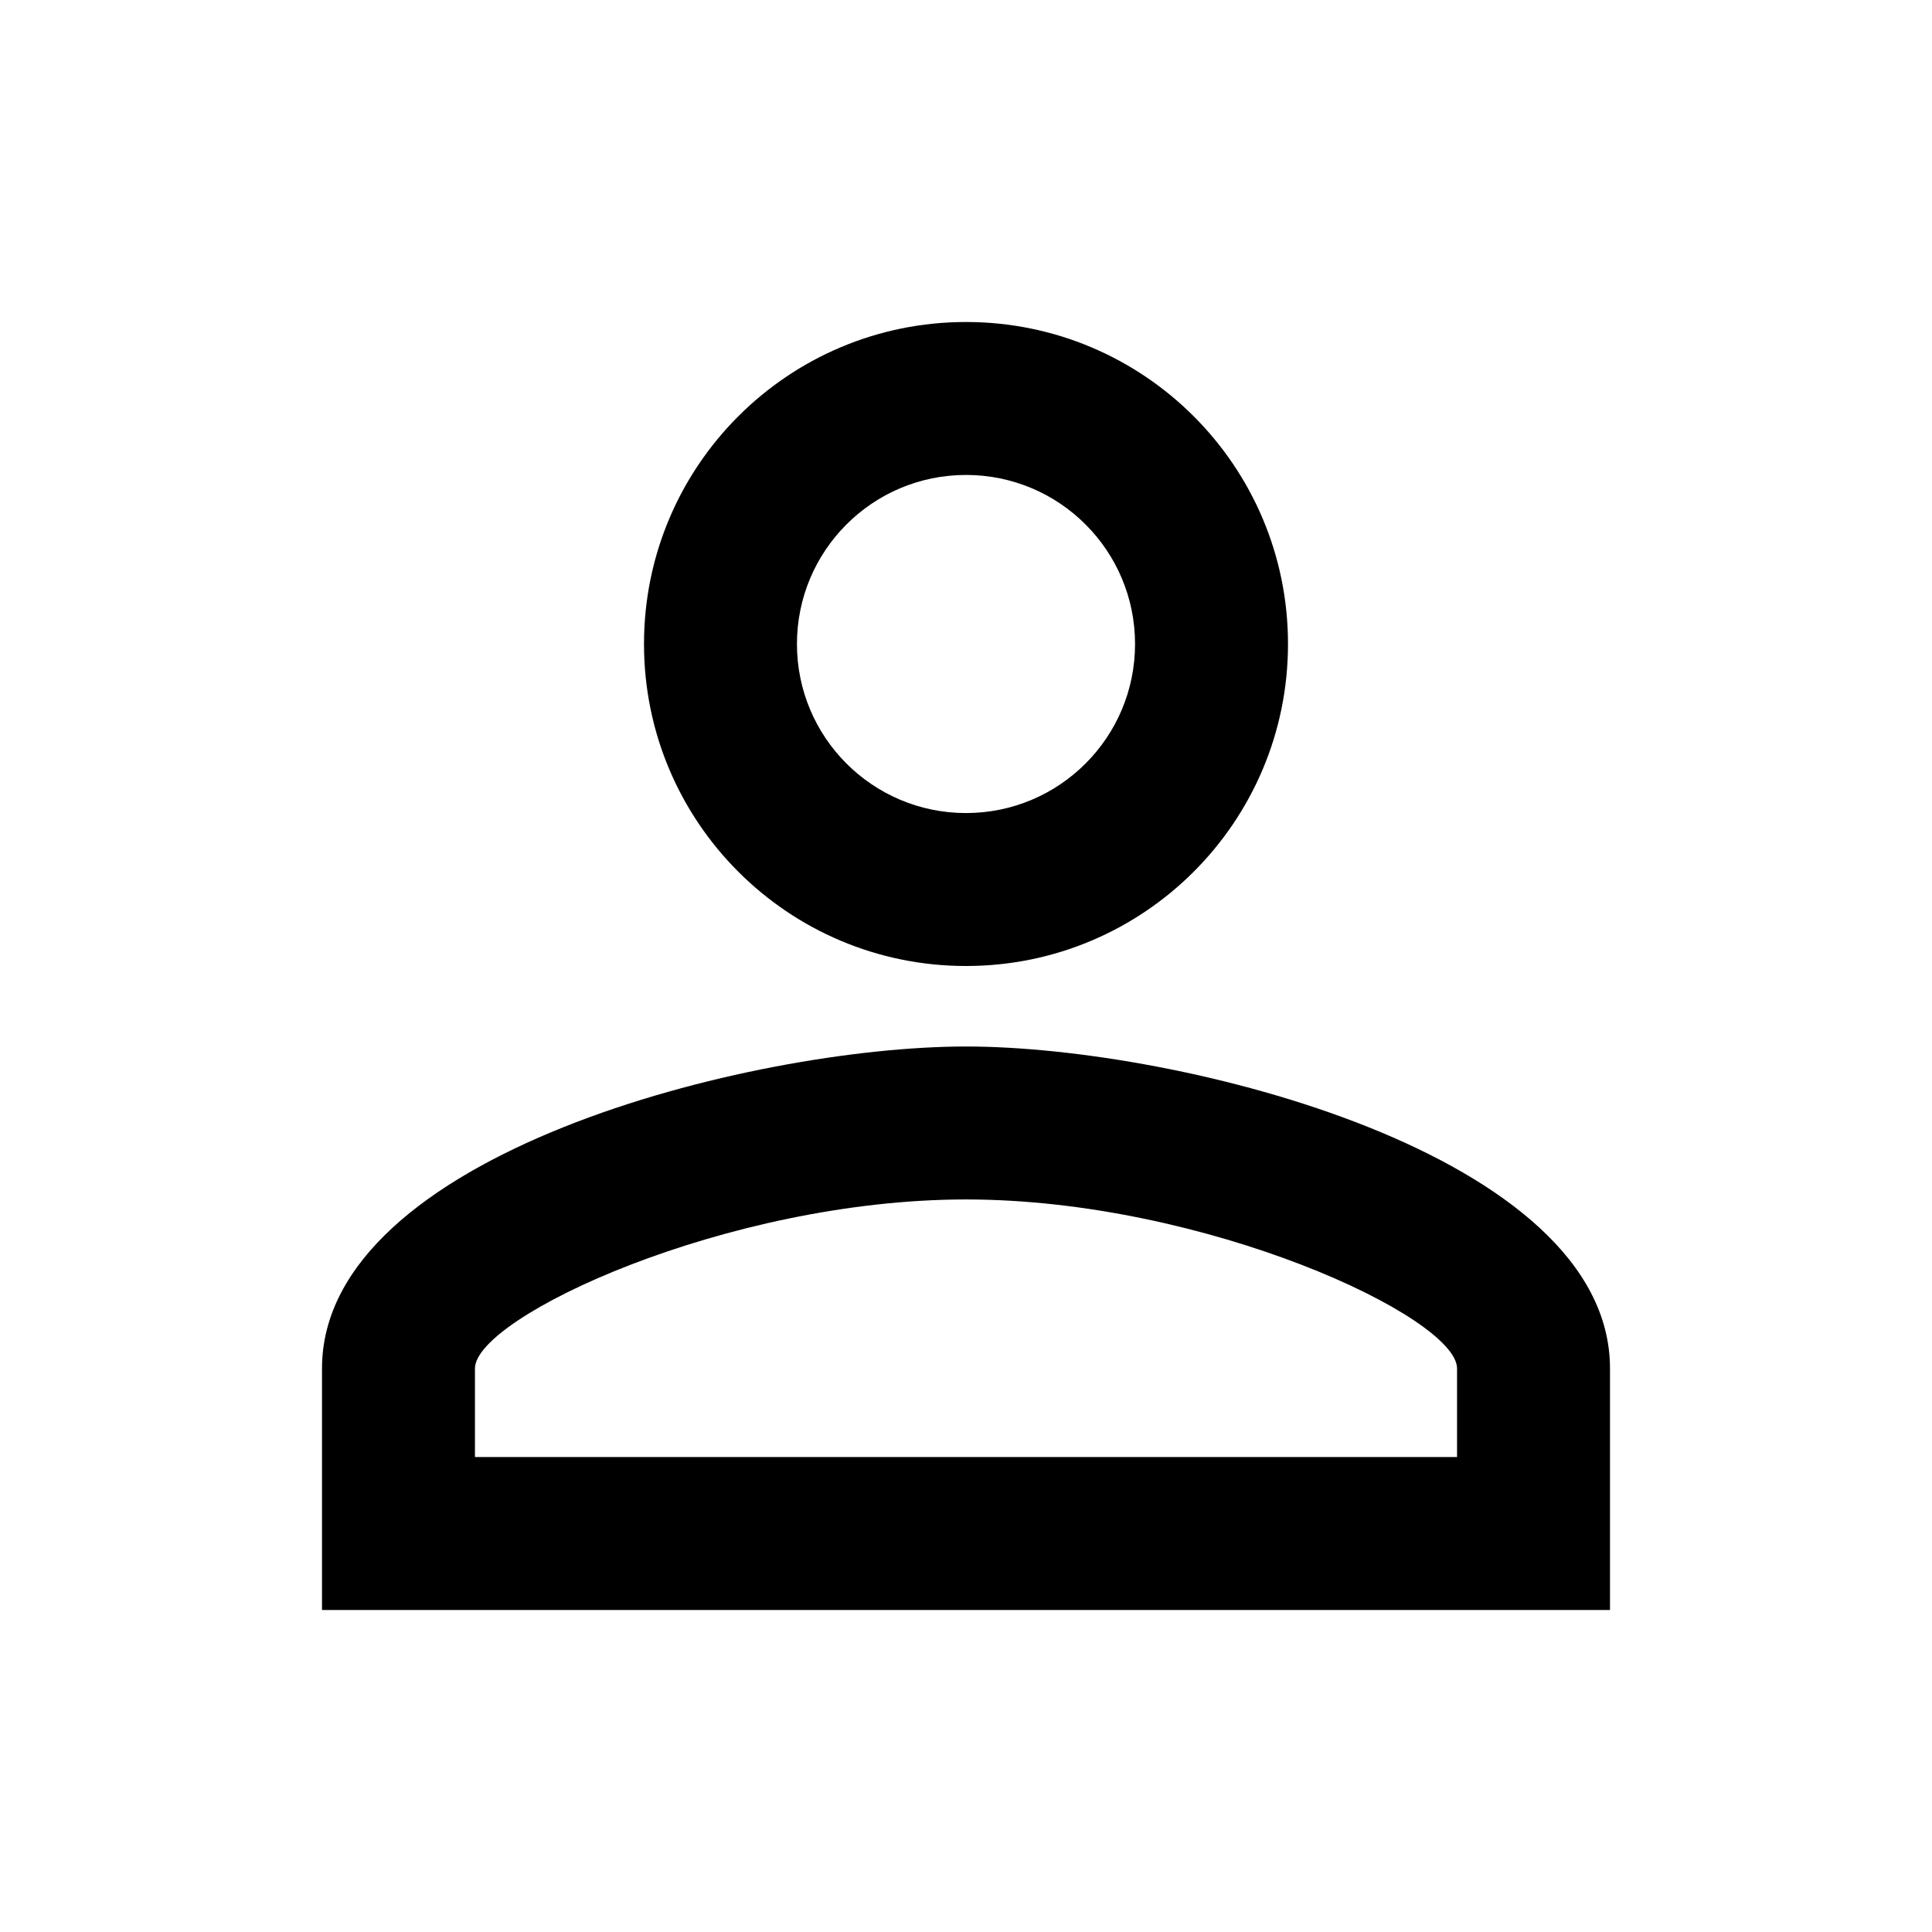
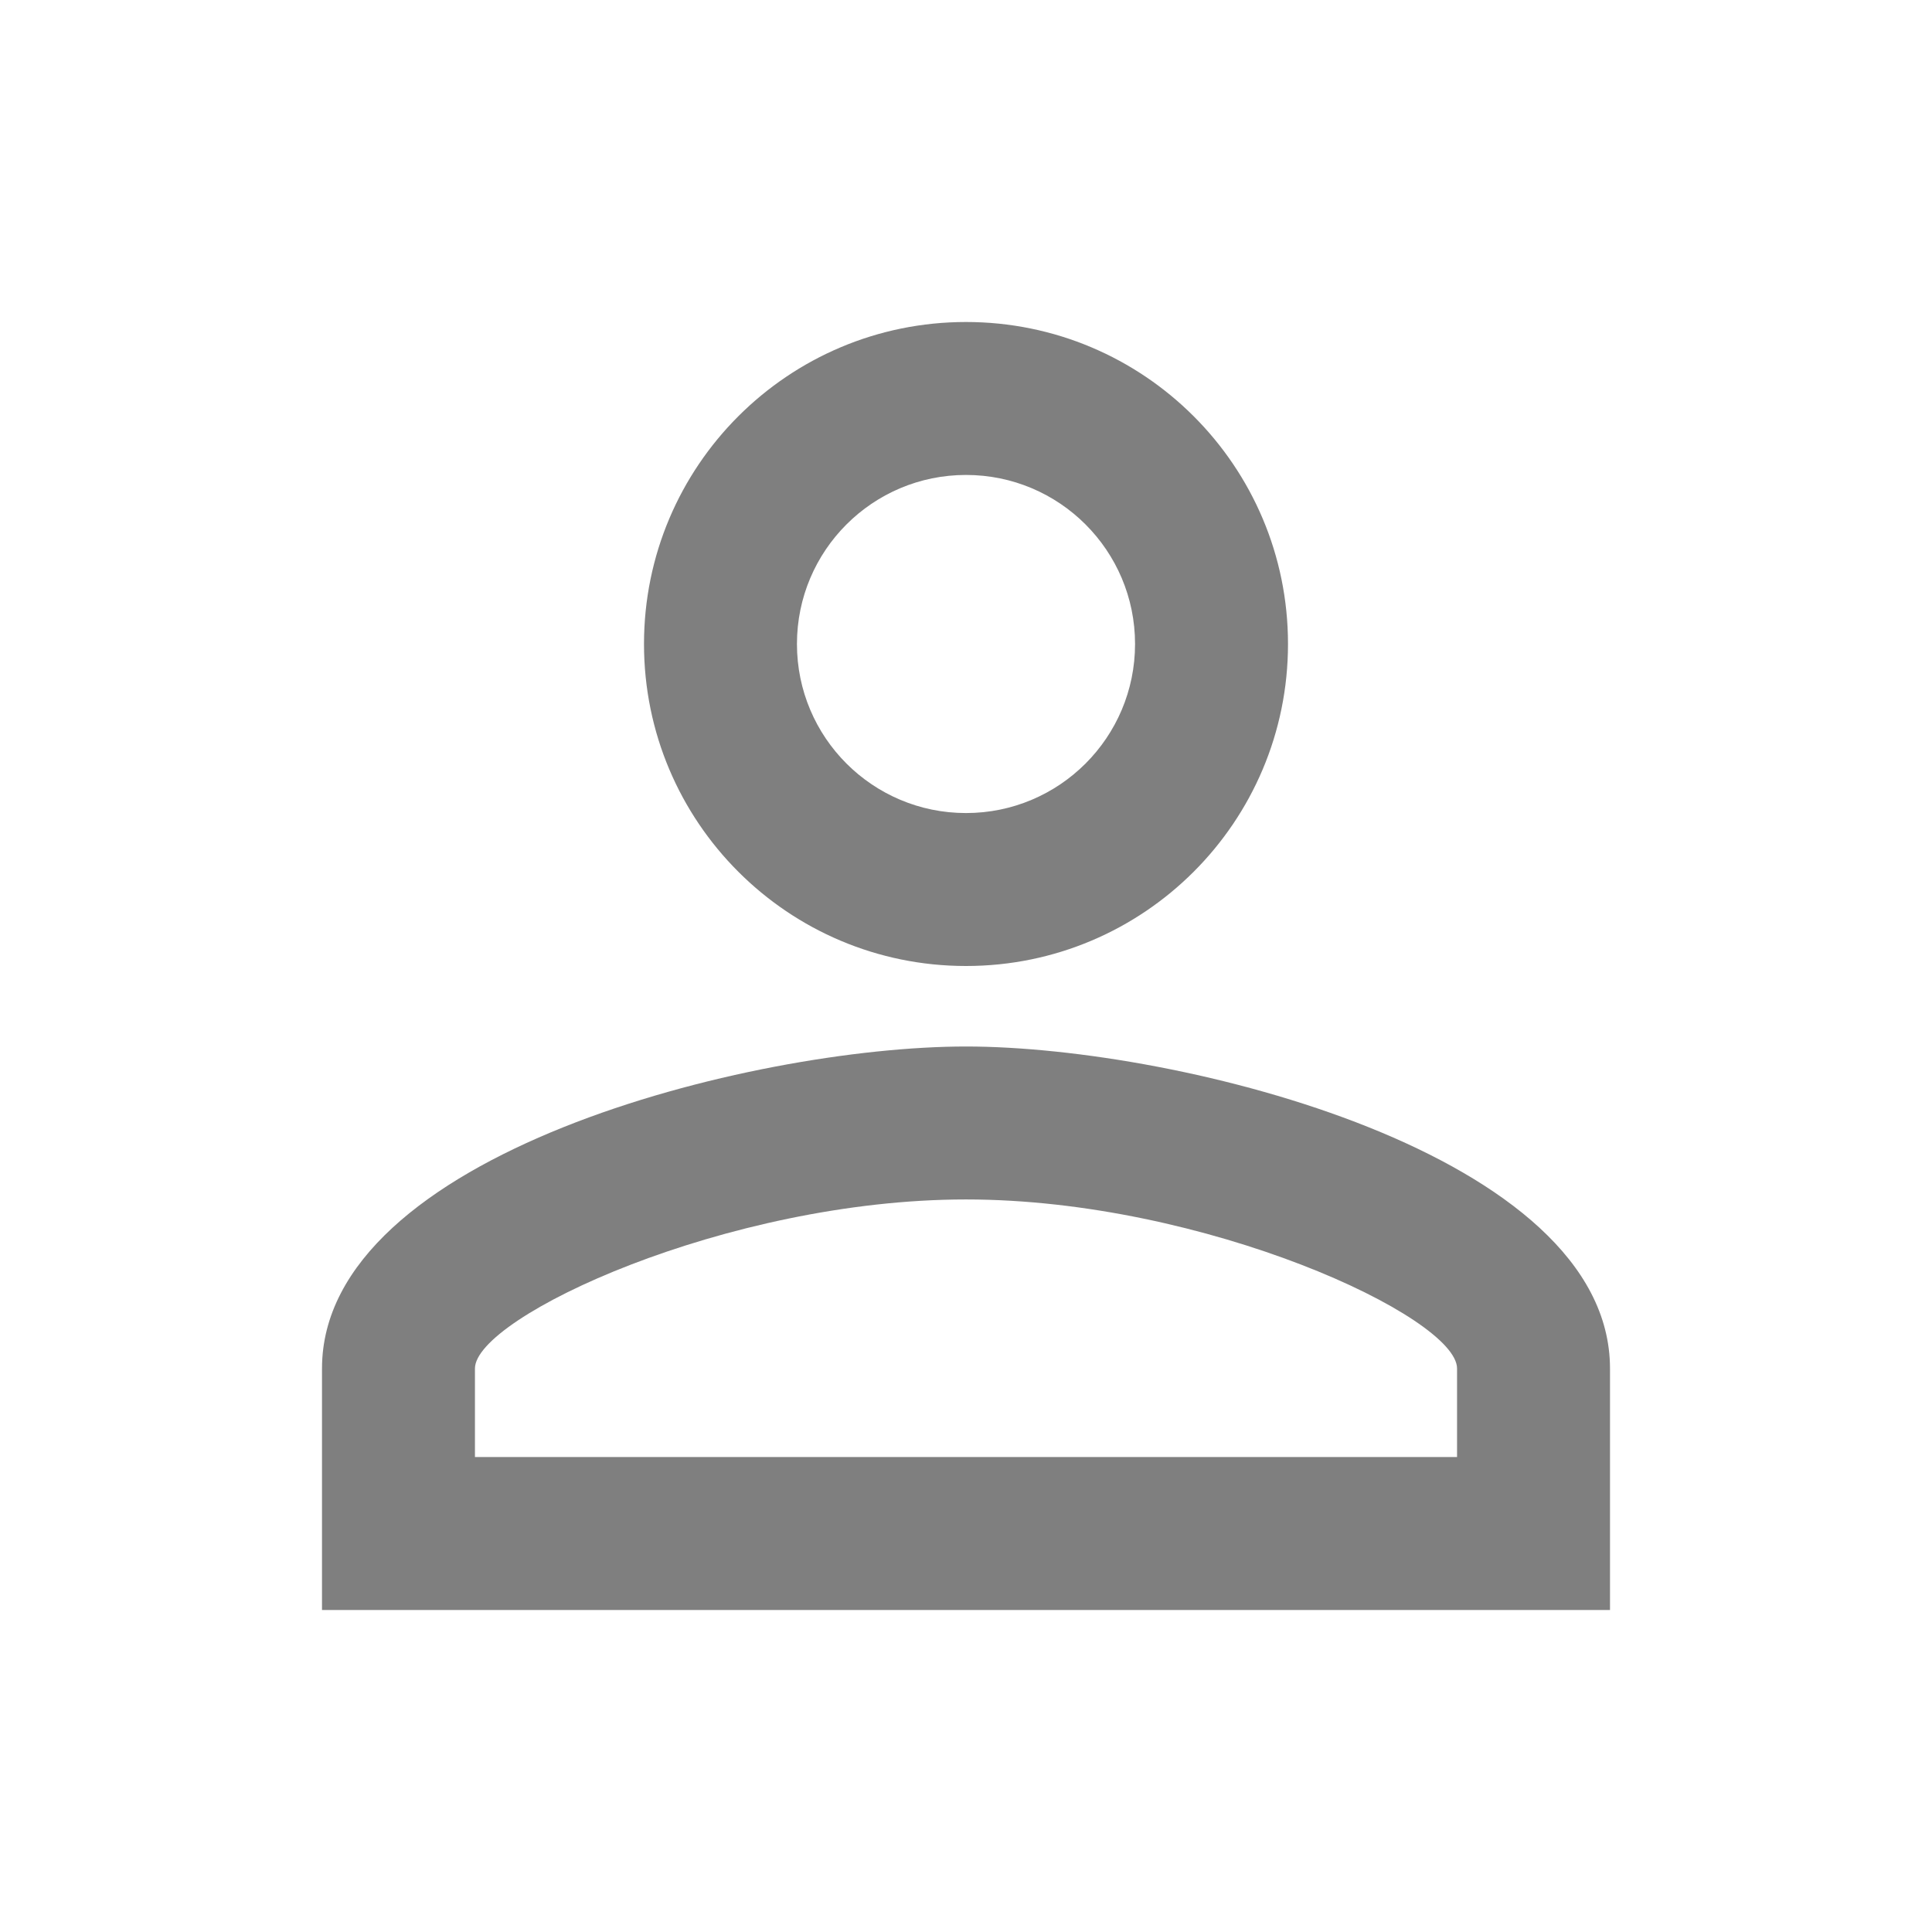
- <svg xmlns="http://www.w3.org/2000/svg" height="24" viewBox="0 0 24 24" width="24">
+ <svg xmlns="http://www.w3.org/2000/svg" fill="rgba(0,0,0,0.5)" height="24" viewBox="0 0 24 24" width="24">
  <path d="M0 0h24v24H0V0z" fill="none" />
  <path d="M12 5.9c1.16 0 2.1.94 2.1 2.1s-.94 2.1-2.1 2.1S9.9 9.16 9.9 8s.94-2.1 2.1-2.1m0 9c2.97 0 6.1 1.46 6.1 2.1v1.1H5.9V17c0-.64 3.13-2.1 6.1-2.1M12 4C9.79 4 8 5.79 8 8s1.79 4 4 4 4-1.79 4-4-1.79-4-4-4zm0 9c-2.67 0-8 1.34-8 4v3h16v-3c0-2.66-5.33-4-8-4z" />
</svg>
